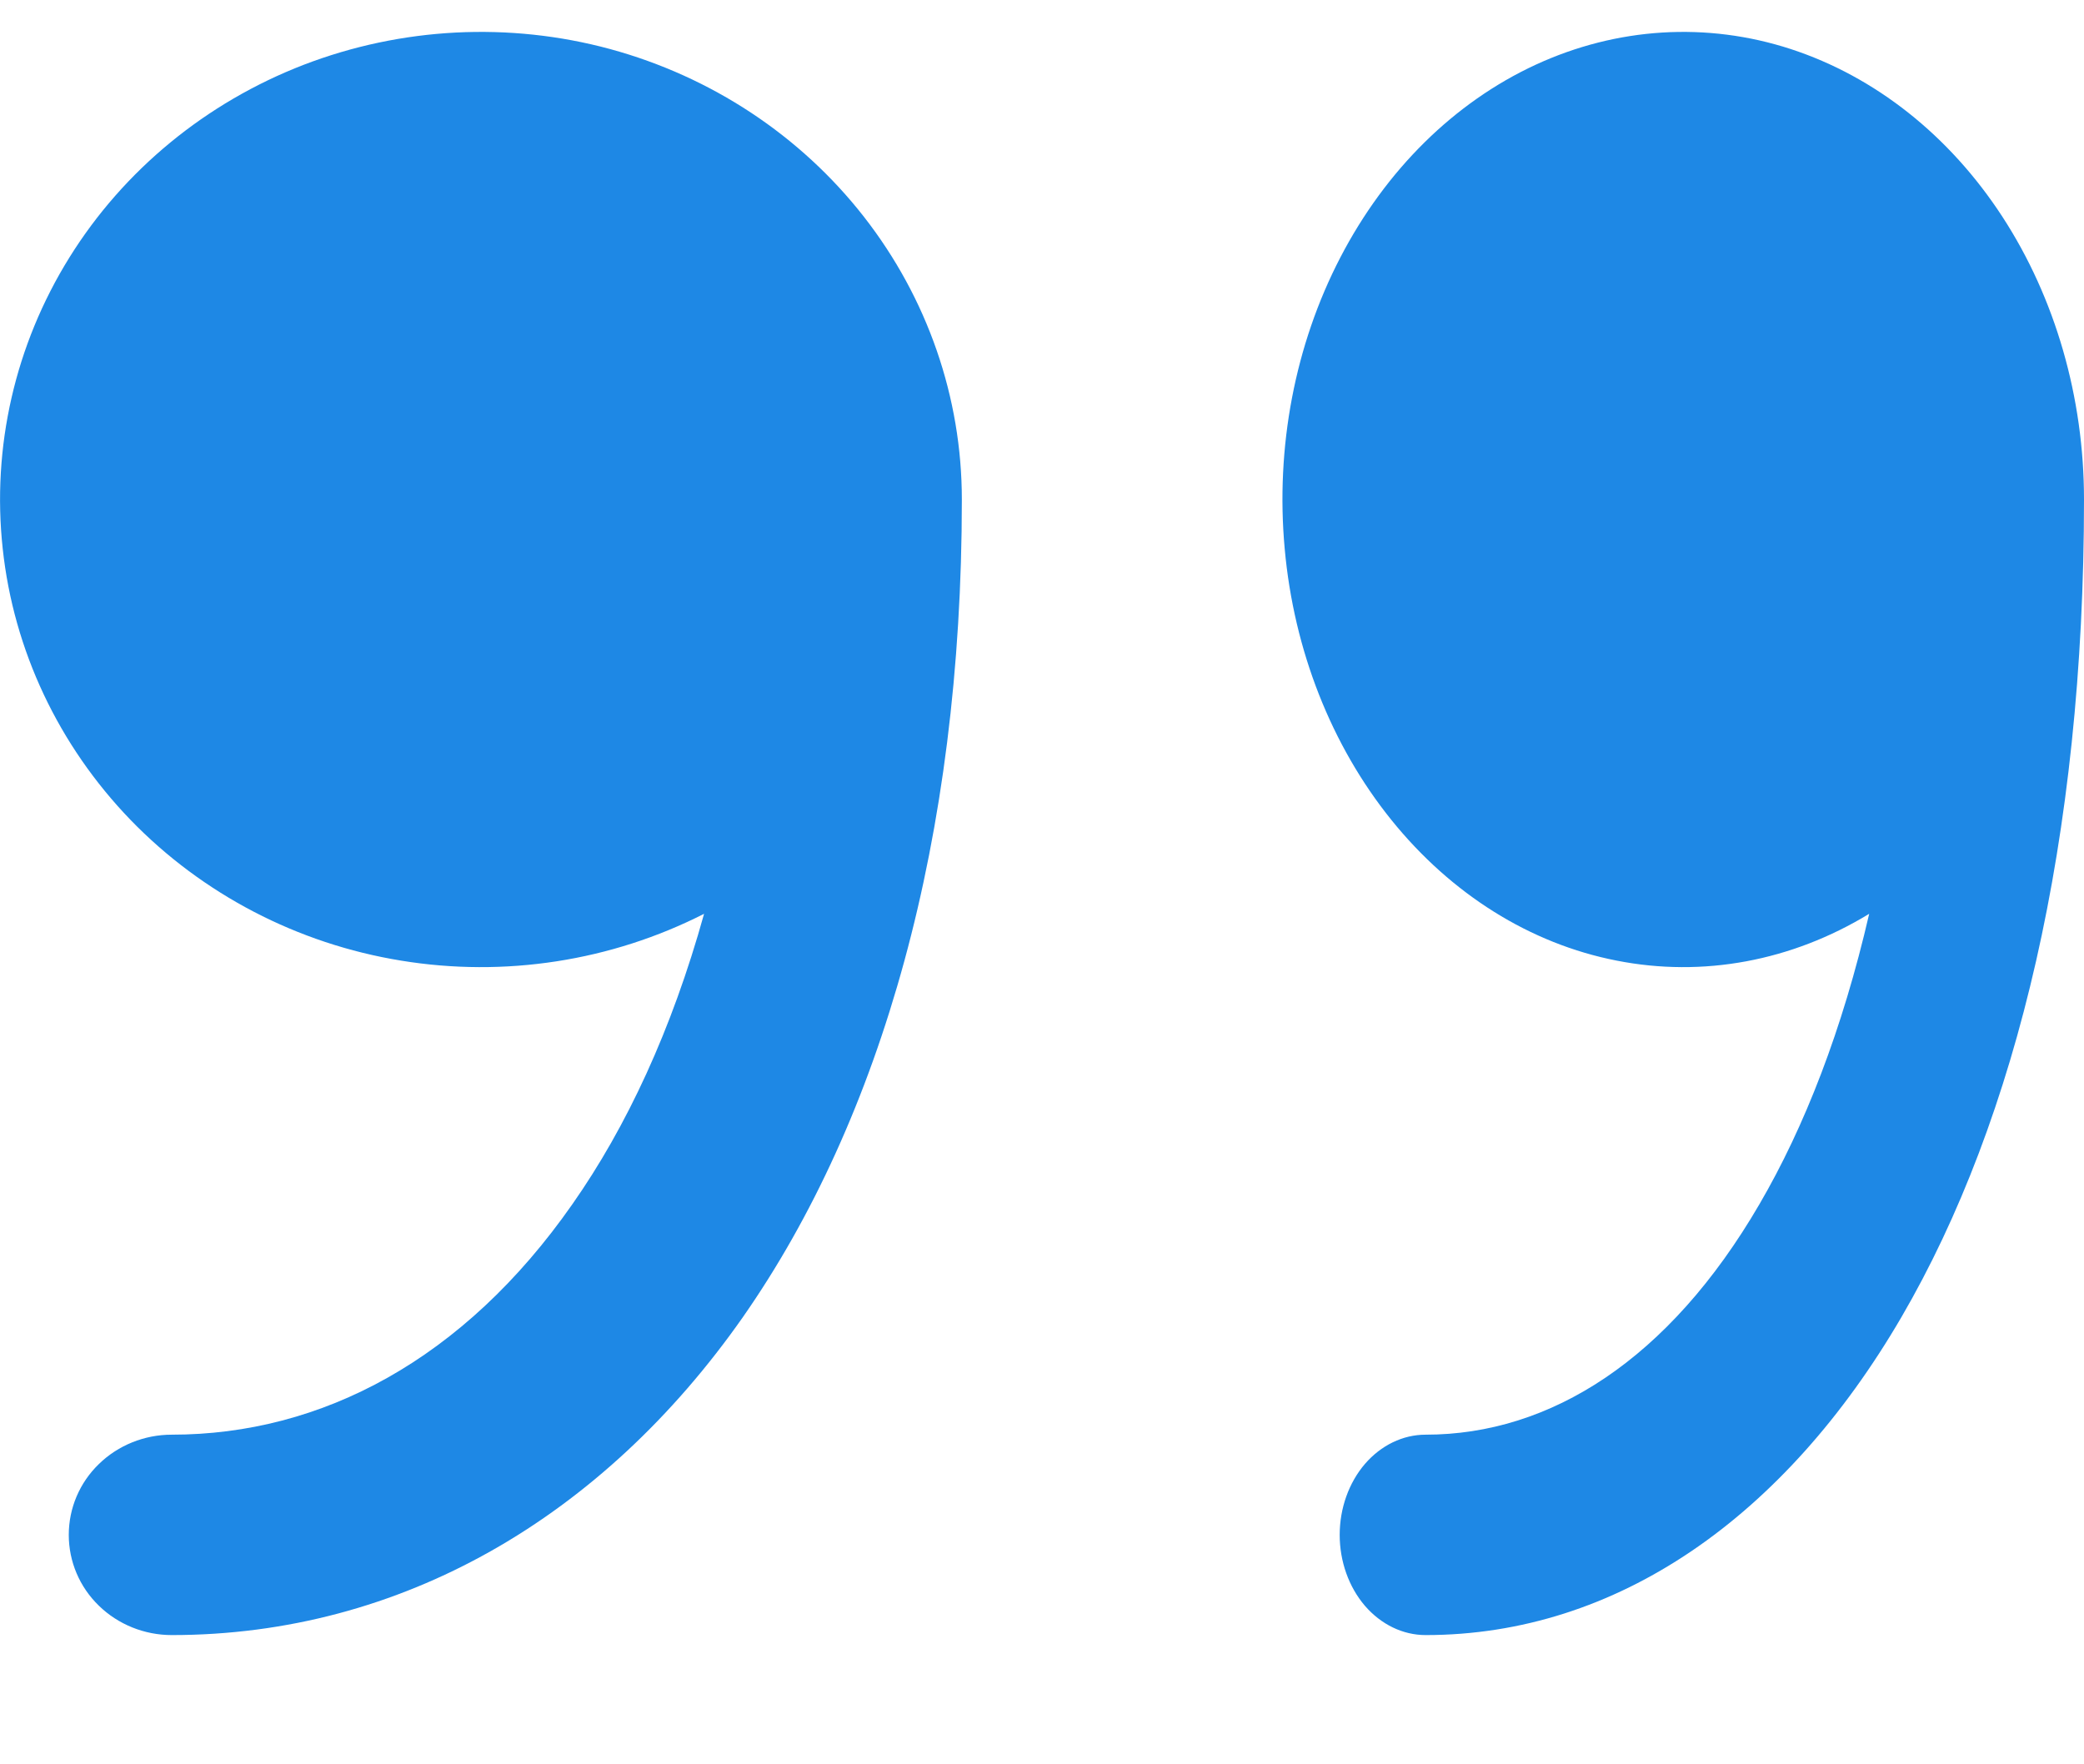
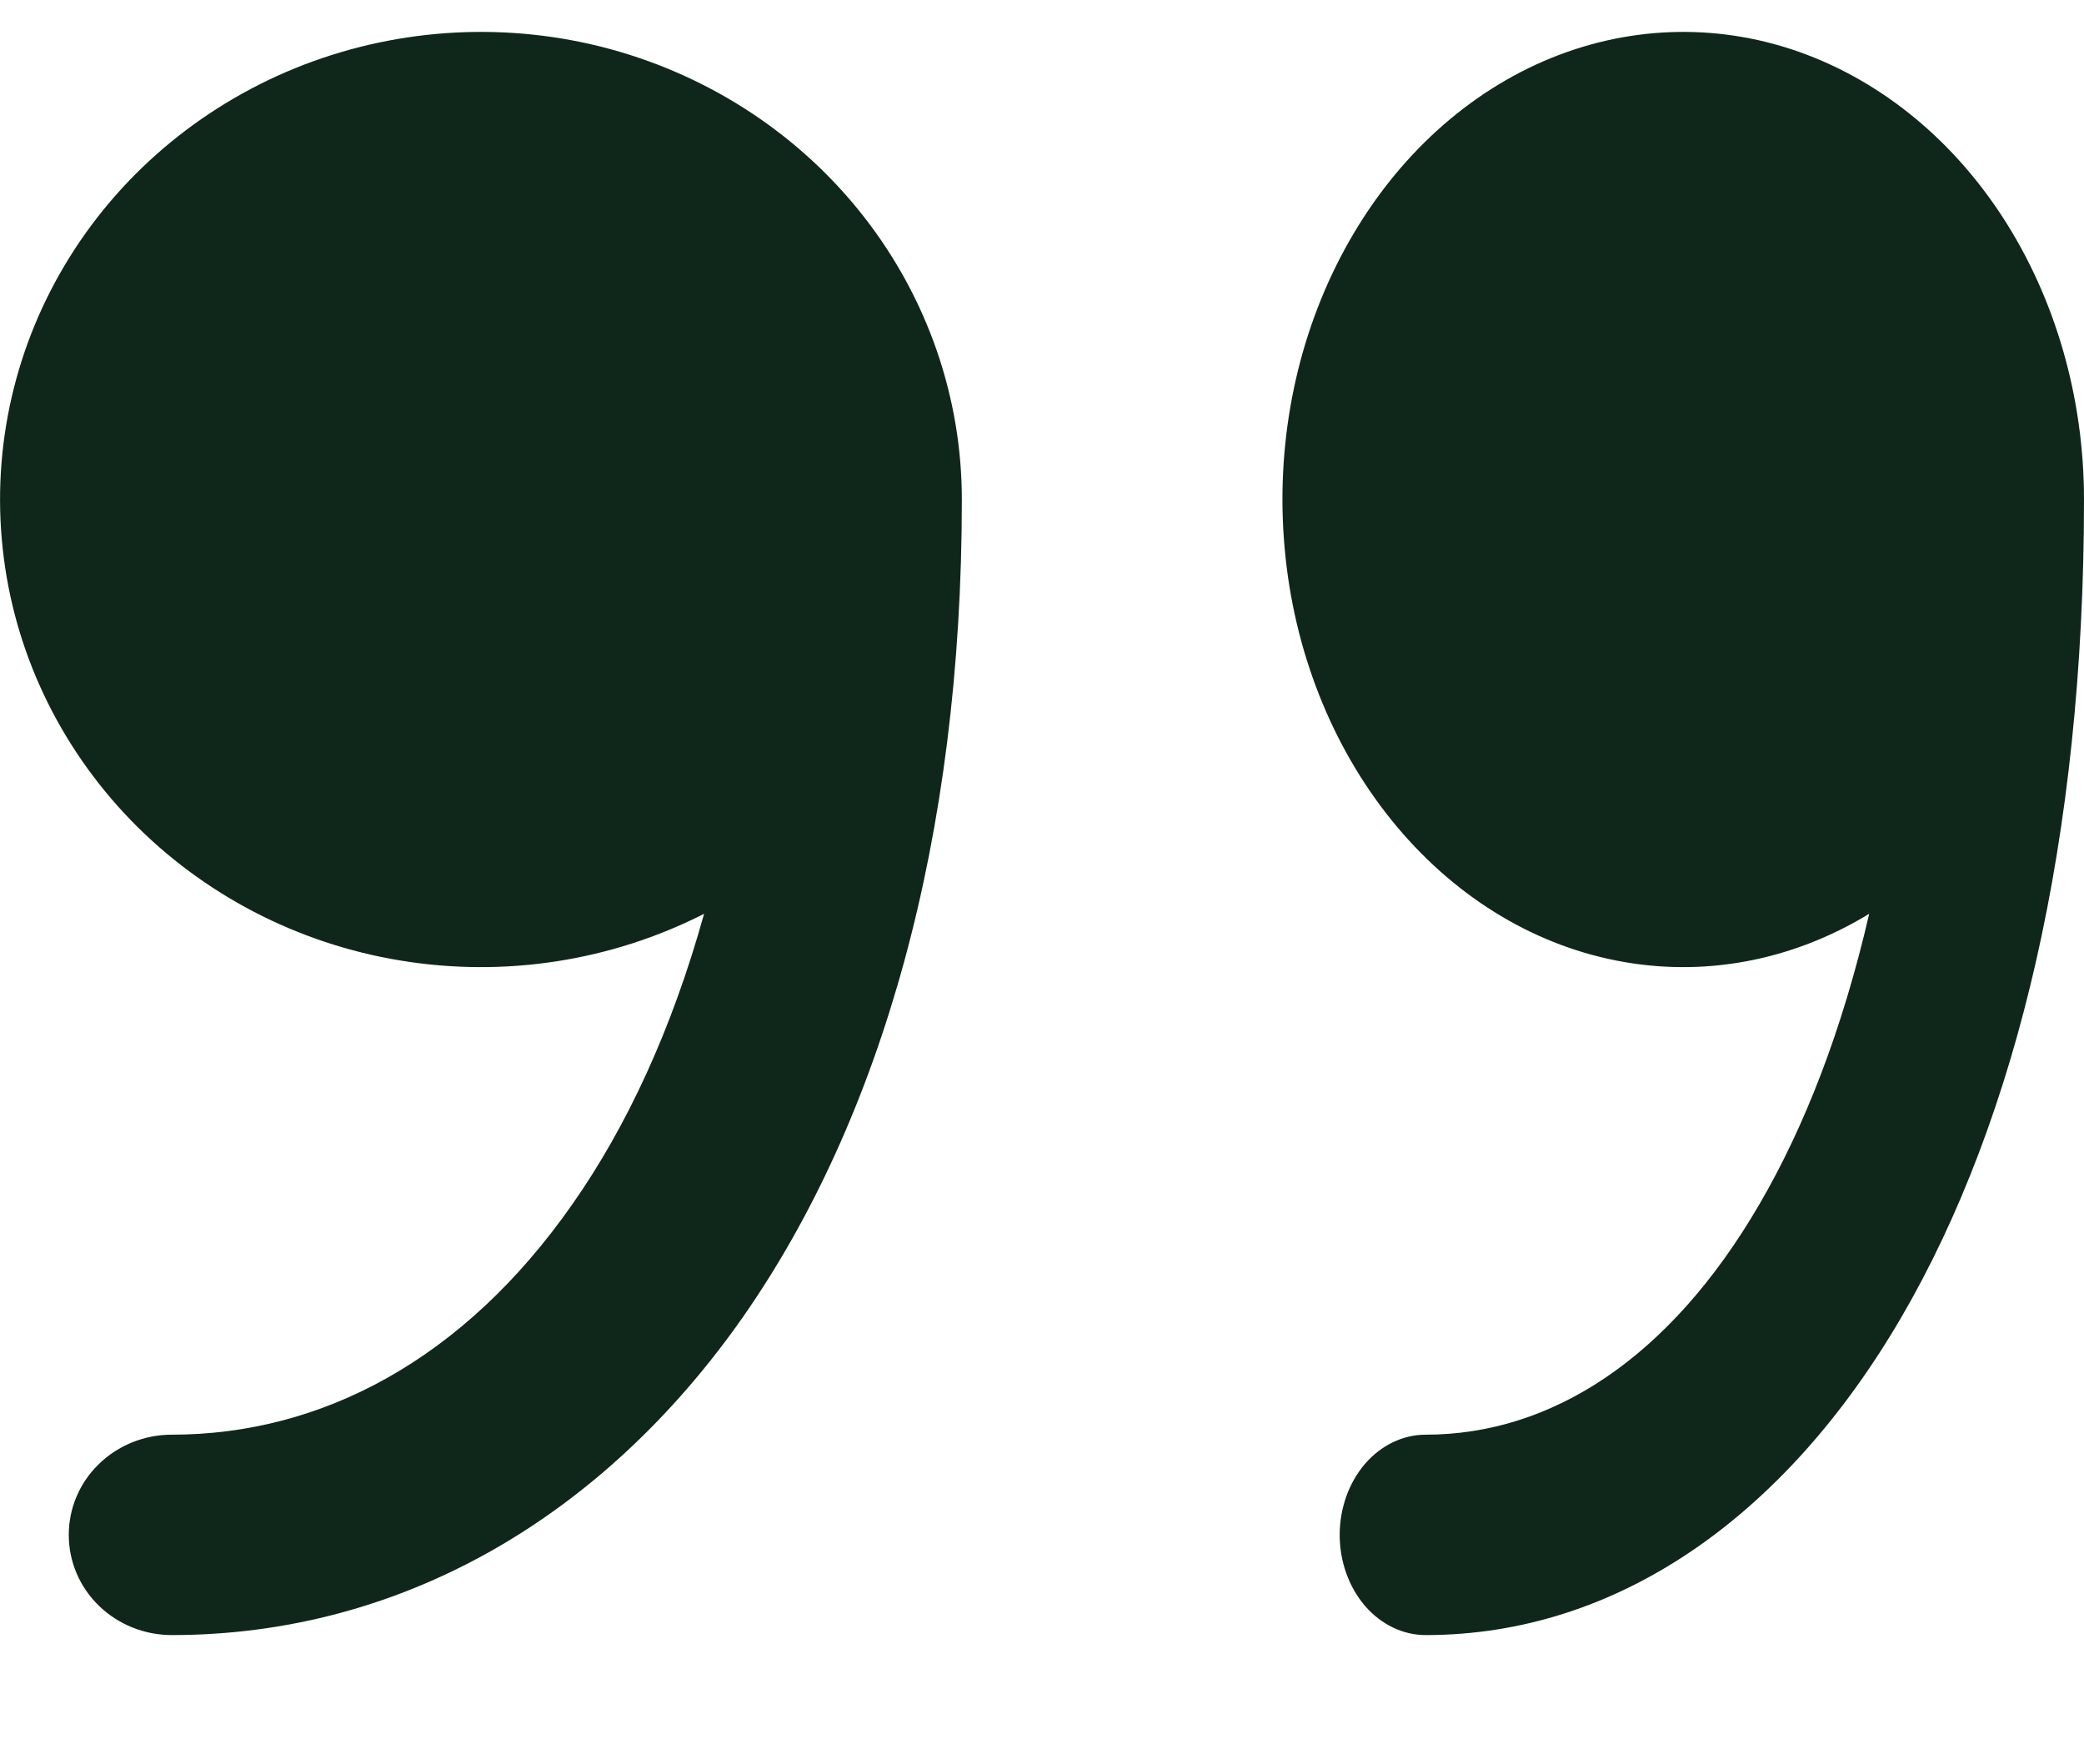
<svg xmlns="http://www.w3.org/2000/svg" width="13" height="11" viewBox="0 0 13 11" fill="none">
-   <path d="M13 3.116C13 2.479 12.821 1.859 12.491 1.352C12.161 0.845 11.697 0.478 11.171 0.306C10.646 0.135 10.086 0.17 9.579 0.404C9.071 0.639 8.644 1.061 8.361 1.606C8.078 2.151 7.956 2.789 8.014 3.423C8.071 4.056 8.305 4.65 8.679 5.114C9.053 5.578 9.546 5.887 10.085 5.992C10.623 6.098 11.176 5.995 11.66 5.7C11.493 6.423 11.257 7.029 10.975 7.512C10.411 8.481 9.671 8.949 8.893 8.949C8.751 8.949 8.615 9.015 8.514 9.132C8.414 9.249 8.357 9.408 8.357 9.574C8.357 9.74 8.414 9.899 8.514 10.016C8.615 10.133 8.751 10.199 8.893 10.199C10.086 10.199 11.134 9.463 11.861 8.216C12.583 6.977 13 5.23 13 3.116Z" fill="#1E88E5" />
-   <path d="M6 3.116C6 2.479 5.785 1.859 5.389 1.352C4.993 0.845 4.437 0.478 3.806 0.306C3.175 0.135 2.504 0.17 1.895 0.404C1.286 0.639 0.772 1.061 0.433 1.606C0.094 2.151 -0.052 2.789 0.017 3.423C0.085 4.056 0.366 4.65 0.814 5.114C1.263 5.578 1.856 5.887 2.502 5.992C3.148 6.098 3.812 5.995 4.392 5.7C4.191 6.423 3.909 7.029 3.57 7.512C2.893 8.481 2.006 8.949 1.071 8.949C0.901 8.949 0.737 9.015 0.617 9.132C0.496 9.249 0.429 9.408 0.429 9.574C0.429 9.74 0.496 9.899 0.617 10.016C0.737 10.133 0.901 10.199 1.071 10.199C2.504 10.199 3.76 9.463 4.634 8.216C5.499 6.977 6 5.23 6 3.116Z" fill="#1E88E5" />
+   <path d="M13 3.116C13 2.479 12.821 1.859 12.491 1.352C12.161 0.845 11.697 0.478 11.171 0.306C10.646 0.135 10.086 0.17 9.579 0.404C9.071 0.639 8.644 1.061 8.361 1.606C8.078 2.151 7.956 2.789 8.014 3.423C8.071 4.056 8.305 4.65 8.679 5.114C9.053 5.578 9.546 5.887 10.085 5.992C10.623 6.098 11.176 5.995 11.66 5.7C11.493 6.423 11.257 7.029 10.975 7.512C10.411 8.481 9.671 8.949 8.893 8.949C8.751 8.949 8.615 9.015 8.514 9.132C8.414 9.249 8.357 9.408 8.357 9.574C8.357 9.74 8.414 9.899 8.514 10.016C8.615 10.133 8.751 10.199 8.893 10.199C10.086 10.199 11.134 9.463 11.861 8.216C12.583 6.977 13 5.23 13 3.116Z" fill="#0f271a" />
+   <path d="M6 3.116C6 2.479 5.785 1.859 5.389 1.352C4.993 0.845 4.437 0.478 3.806 0.306C3.175 0.135 2.504 0.17 1.895 0.404C1.286 0.639 0.772 1.061 0.433 1.606C0.094 2.151 -0.052 2.789 0.017 3.423C0.085 4.056 0.366 4.65 0.814 5.114C1.263 5.578 1.856 5.887 2.502 5.992C3.148 6.098 3.812 5.995 4.392 5.7C4.191 6.423 3.909 7.029 3.57 7.512C2.893 8.481 2.006 8.949 1.071 8.949C0.901 8.949 0.737 9.015 0.617 9.132C0.496 9.249 0.429 9.408 0.429 9.574C0.429 9.74 0.496 9.899 0.617 10.016C0.737 10.133 0.901 10.199 1.071 10.199C2.504 10.199 3.76 9.463 4.634 8.216C5.499 6.977 6 5.23 6 3.116Z" fill="#0f271a" />
</svg>
